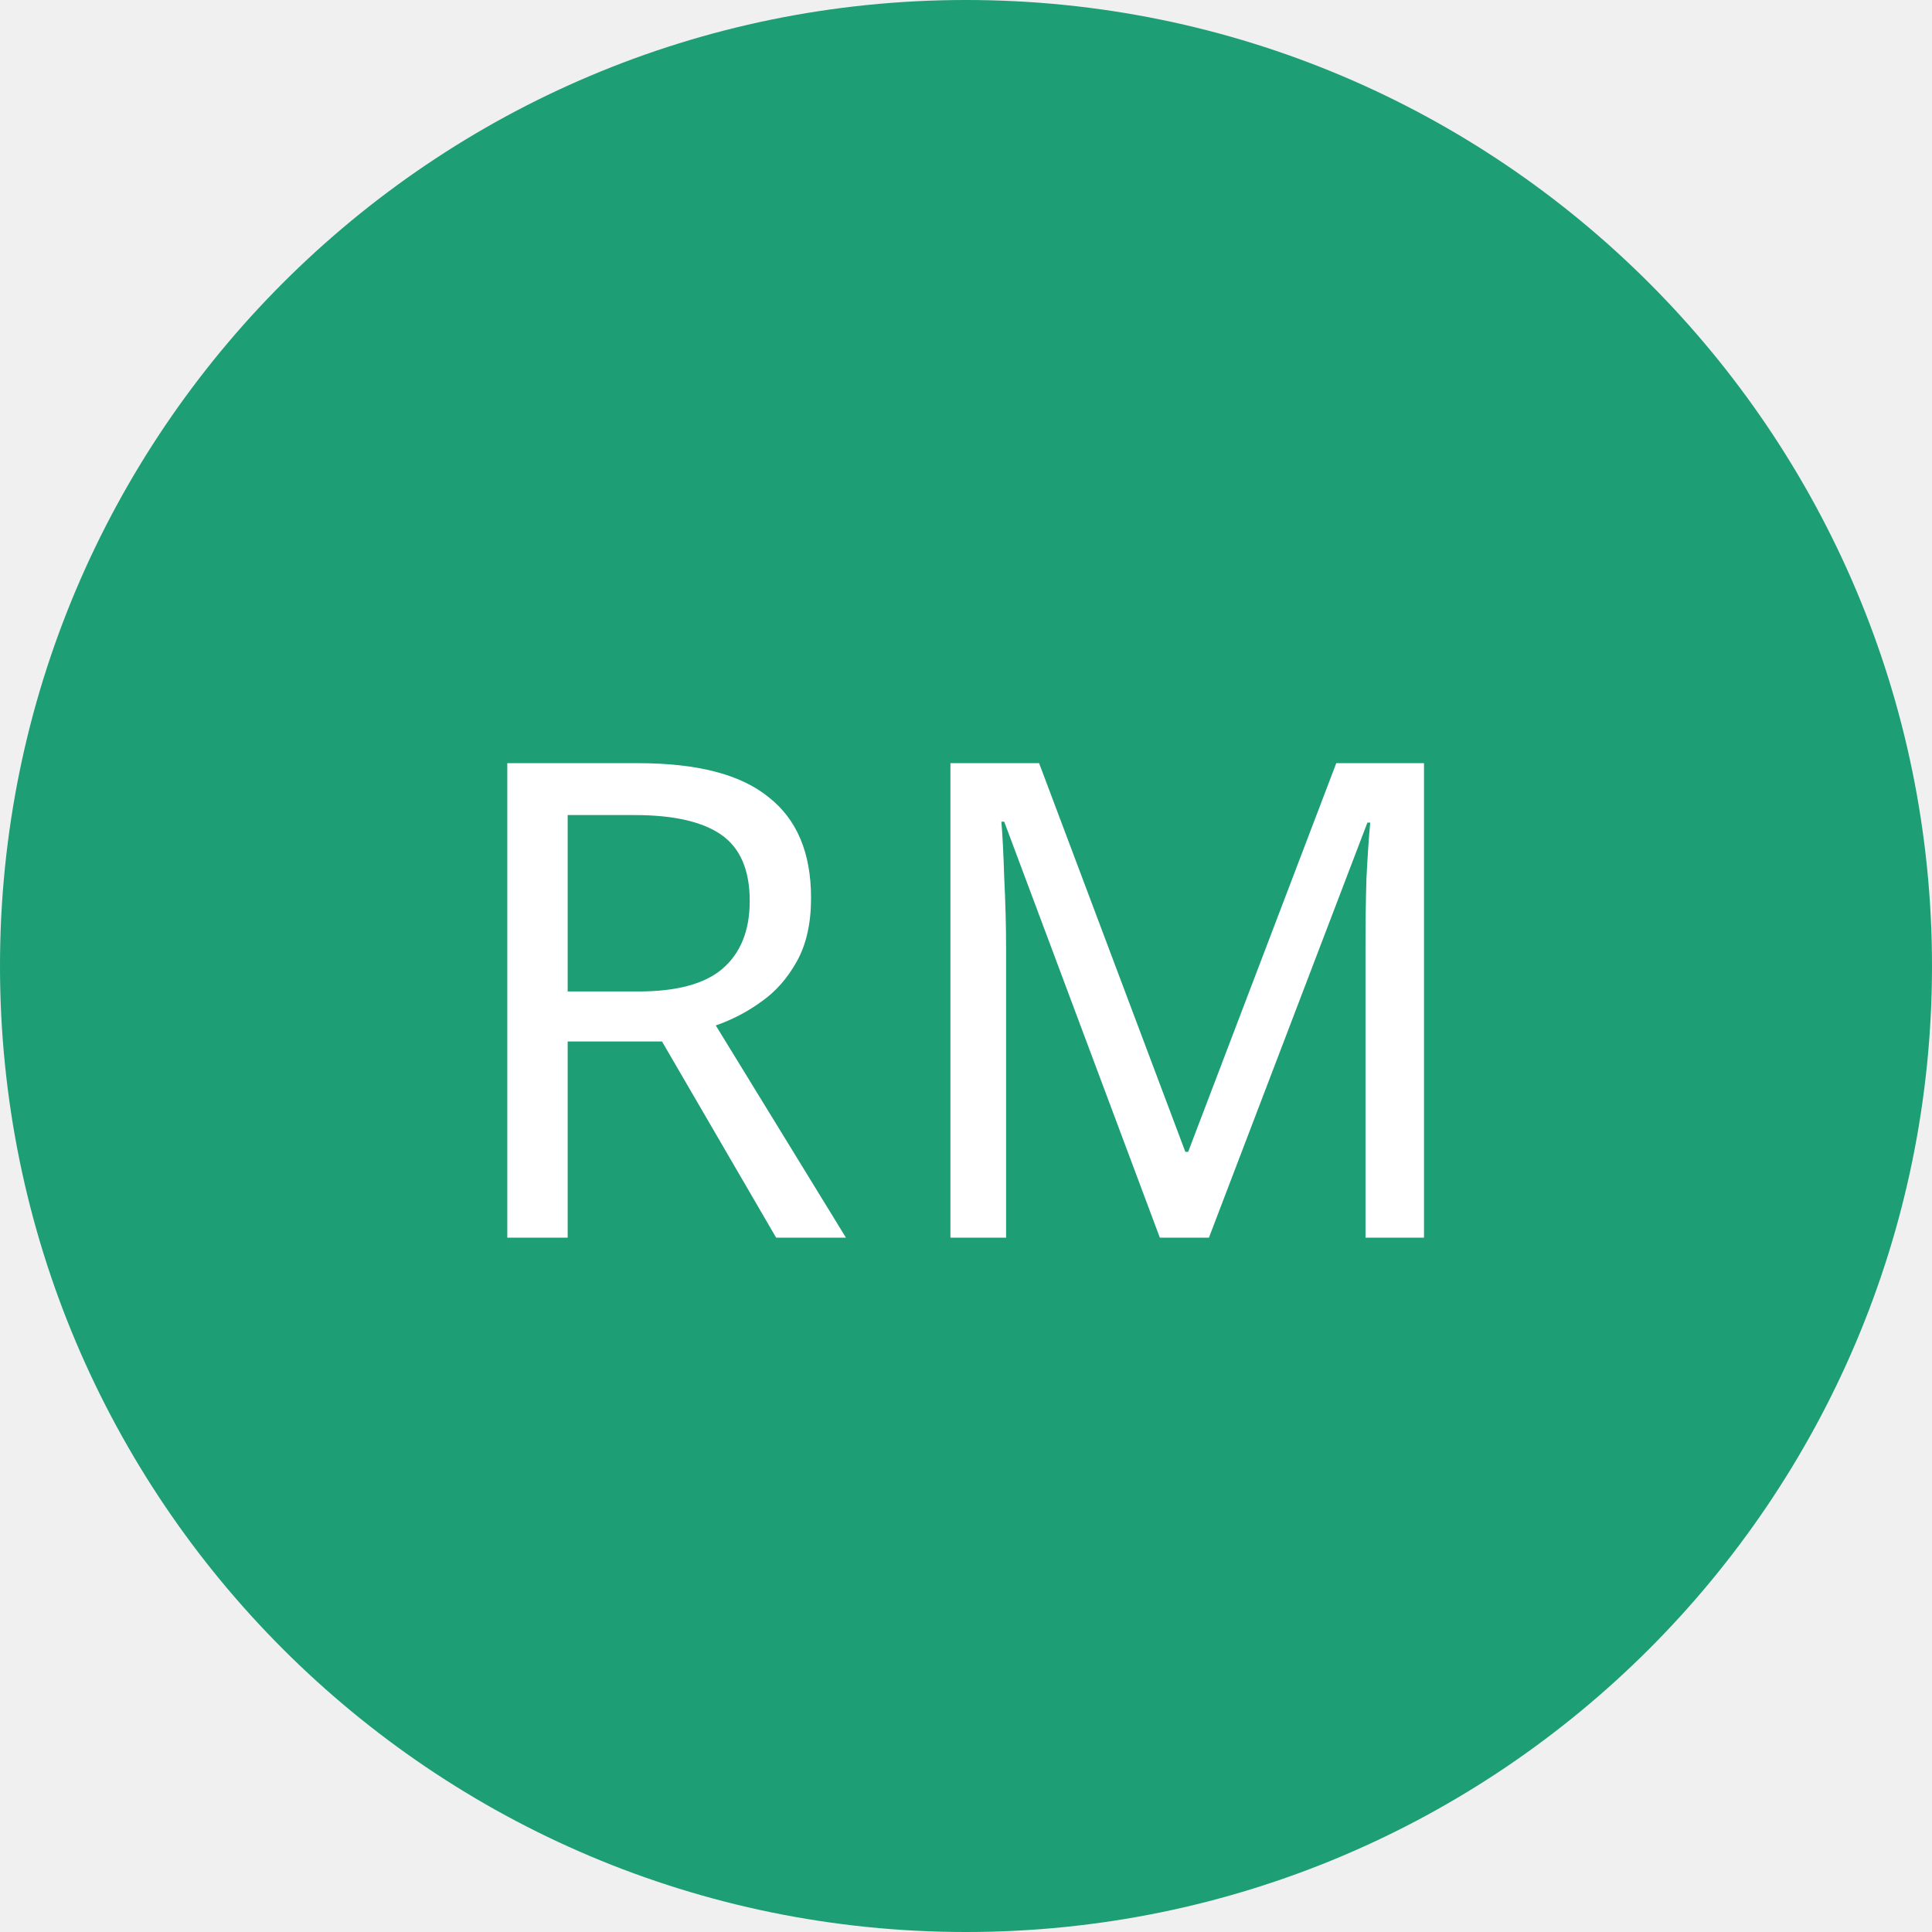
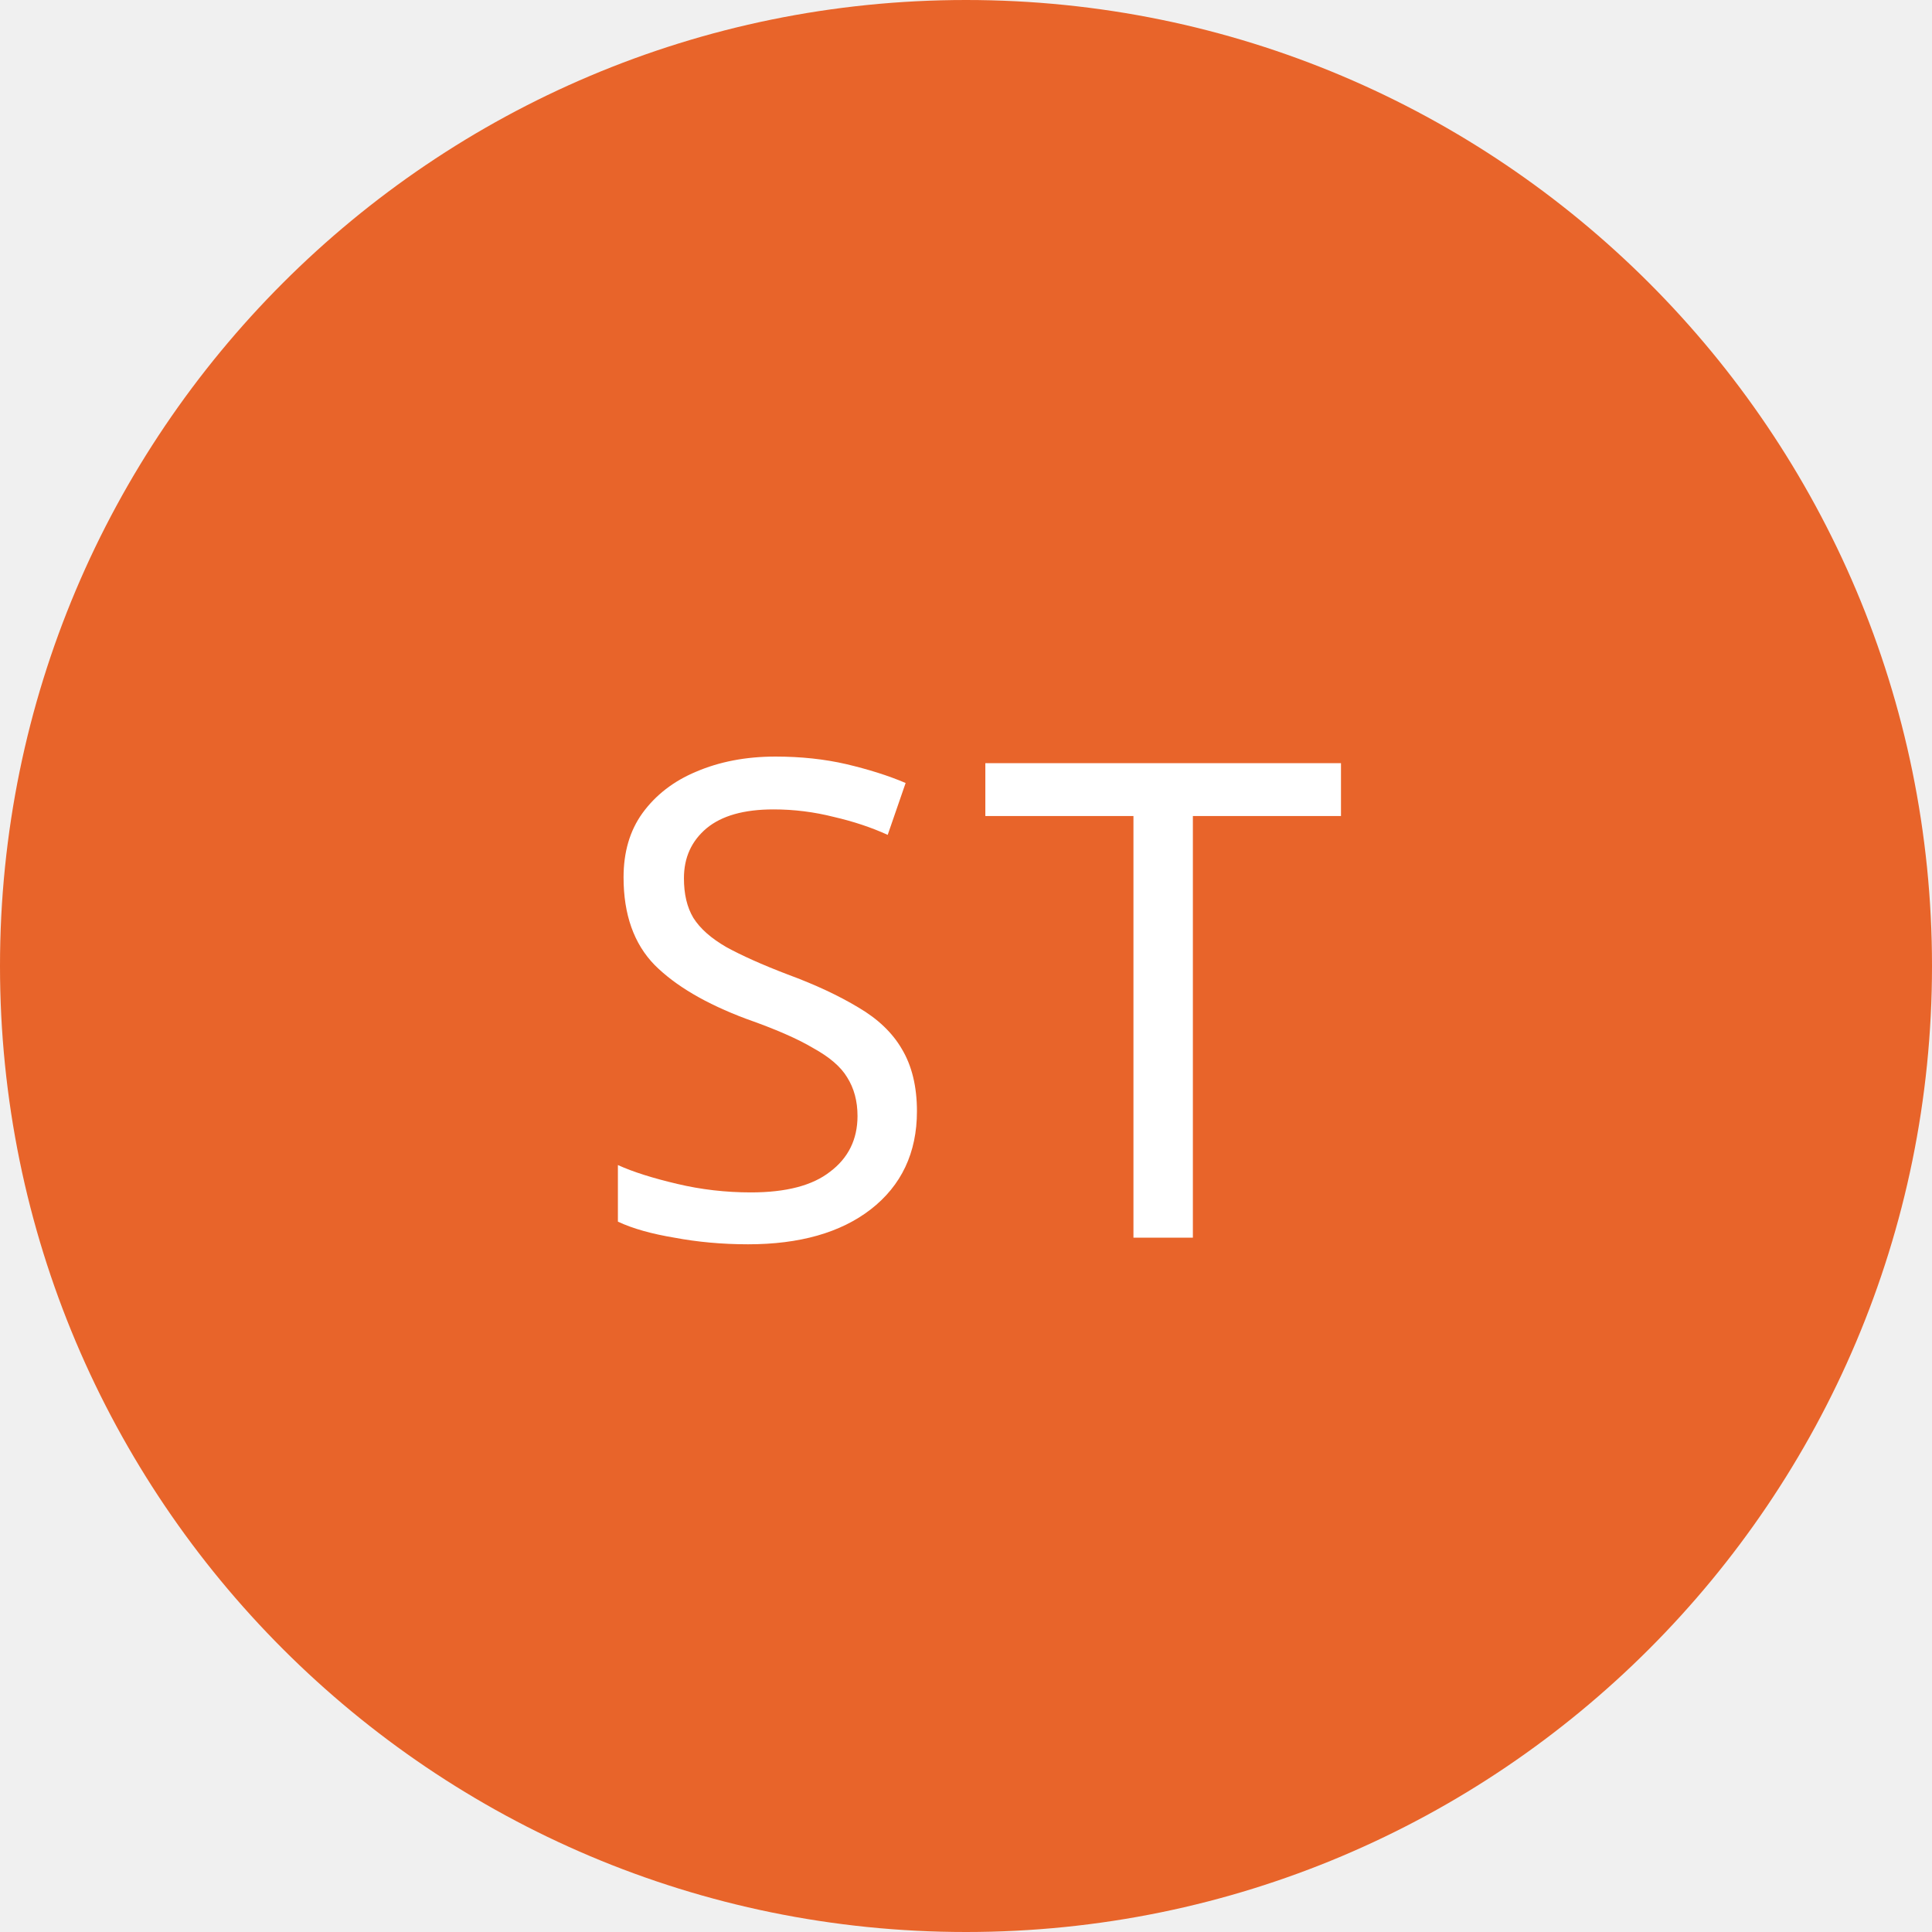
<svg xmlns="http://www.w3.org/2000/svg" viewBox="0 0 32 32">
-   <circle cx="16" cy="16" r="16" fill="#1D9E75" />
-   <text x="16" y="20.5" text-anchor="middle" font-family="'DM Sans', system-ui, sans-serif" font-size="11" font-weight="500" letter-spacing="0.5" fill="white">RM</text>
+   <circle cx="16" cy="16" r="16" fill="#E8642A" />
+   <text x="16" y="20.5" text-anchor="middle" font-family="'DM Sans', system-ui, sans-serif" font-size="11" font-weight="500" letter-spacing="0.5" fill="white">ST</text>
</svg>
